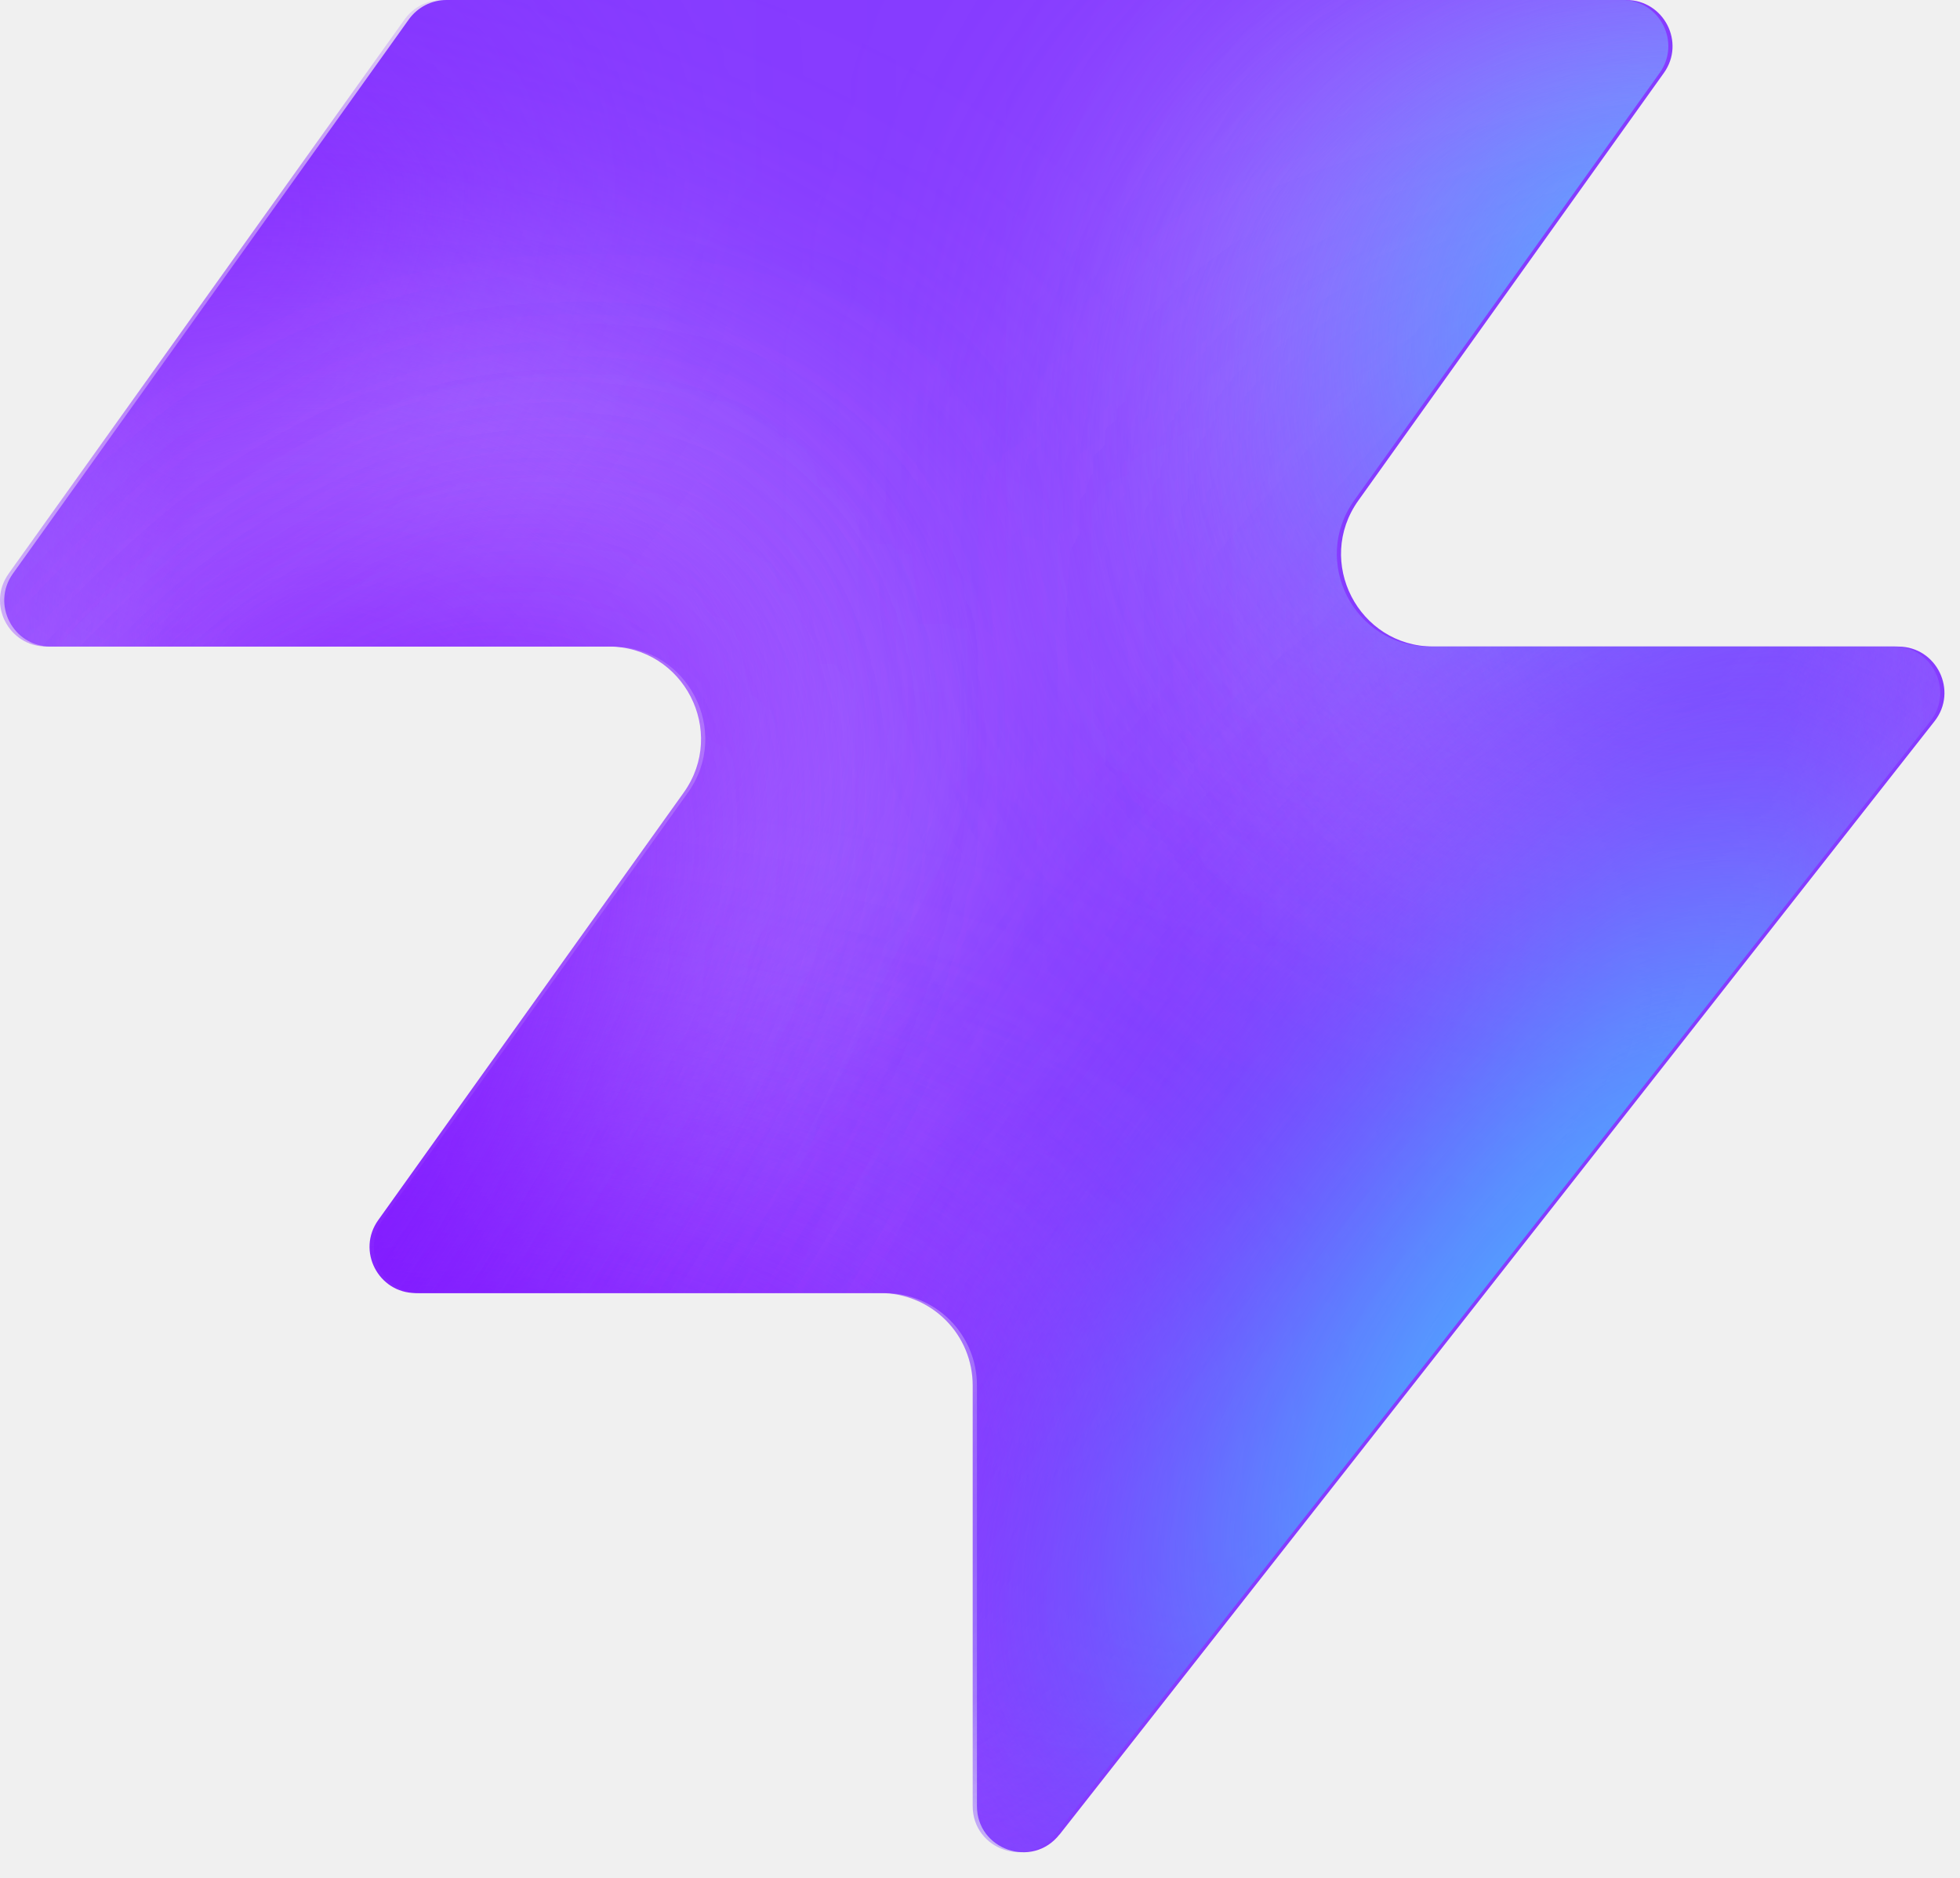
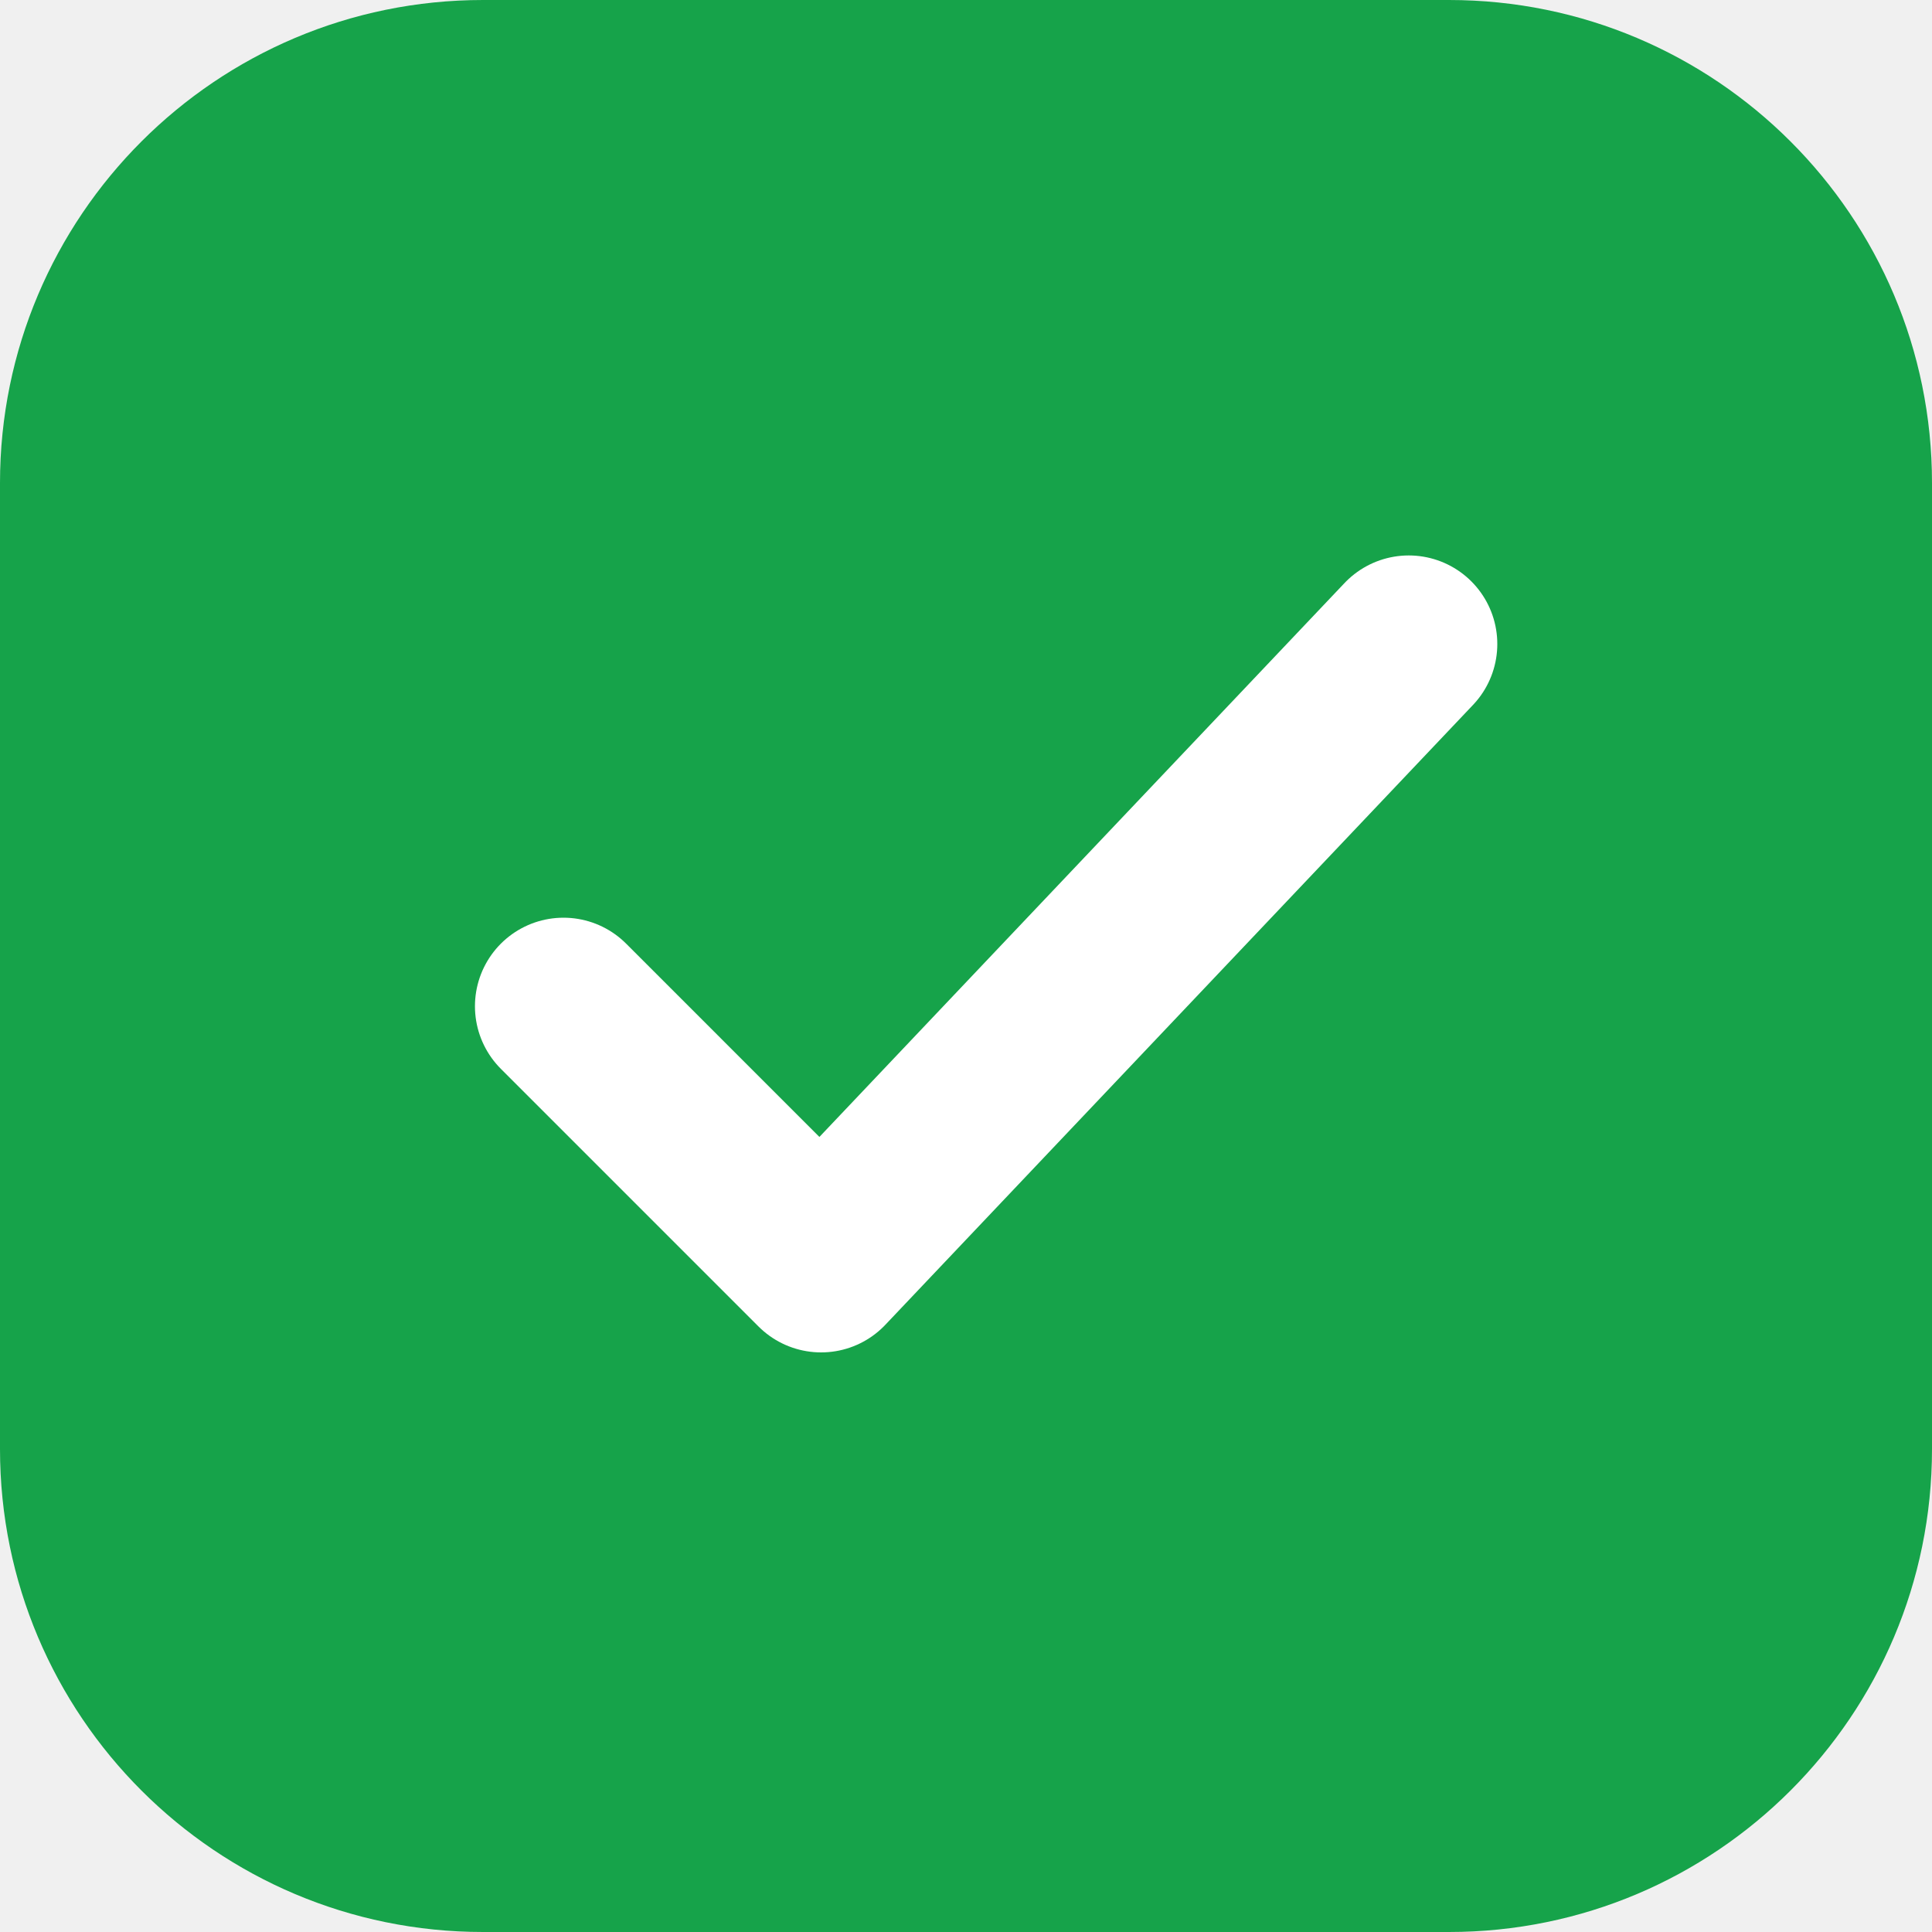
- <svg xmlns="http://www.w3.org/2000/svg" width="48" height="46" fill="none" viewBox="0 0 48 46">
-   <path fill="#863bff" d="M25.946 44.938c-.664.845-2.021.375-2.021-.698V33.937a2.26 2.26 0 0 0-2.262-2.262H10.287c-.92 0-1.456-1.04-.92-1.788l7.48-10.471c1.07-1.497 0-3.578-1.842-3.578H1.237c-.92 0-1.456-1.04-.92-1.788L10.013.474c.214-.297.556-.474.92-.474h28.894c.92 0 1.456 1.04.92 1.788l-7.48 10.471c-1.07 1.498 0 3.579 1.842 3.579h11.377c.943 0 1.473 1.088.89 1.83L25.947 44.94z" style="fill:#863bff;fill:color(display-p3 .525 .23 1);fill-opacity:1" />
-   <mask id="a" width="48" height="46" x="0" y="0" maskUnits="userSpaceOnUse" style="mask-type:alpha">
-     <path fill="#000" d="M25.842 44.938c-.664.844-2.021.375-2.021-.698V33.937a2.26 2.26 0 0 0-2.262-2.262H10.183c-.92 0-1.456-1.04-.92-1.788l7.48-10.471c1.07-1.498 0-3.579-1.842-3.579H1.133c-.92 0-1.456-1.04-.92-1.787L9.91.473c.214-.297.556-.474.92-.474h28.894c.92 0 1.456 1.04.92 1.788l-7.48 10.471c-1.07 1.498 0 3.578 1.842 3.578h11.377c.943 0 1.473 1.088.89 1.832L25.843 44.94z" style="fill:#000;fill-opacity:1" />
-   </mask>
-   <g mask="url(#a)">
-     <g filter="url(#b)">
-       <ellipse cx="5.508" cy="14.704" fill="#ede6ff" rx="5.508" ry="14.704" style="fill:#ede6ff;fill:color(display-p3 .927 .903 1);fill-opacity:1" transform="matrix(.00324 1 1 -.00324 -4.47 31.516)" />
-     </g>
-     <g filter="url(#c)">
-       <ellipse cx="10.399" cy="29.851" fill="#ede6ff" rx="10.399" ry="29.851" style="fill:#ede6ff;fill:color(display-p3 .927 .903 1);fill-opacity:1" transform="matrix(.00324 1 1 -.00324 -39.328 7.883)" />
-     </g>
-     <g filter="url(#d)">
-       <ellipse cx="5.508" cy="30.487" fill="#7e14ff" rx="5.508" ry="30.487" style="fill:#7e14ff;fill:color(display-p3 .492 .077 1);fill-opacity:1" transform="rotate(89.814 -25.913 -14.639)scale(1 -1)" />
-     </g>
-     <g filter="url(#e)">
-       <ellipse cx="5.508" cy="30.599" fill="#7e14ff" rx="5.508" ry="30.599" style="fill:#7e14ff;fill:color(display-p3 .492 .077 1);fill-opacity:1" transform="rotate(89.814 -32.644 -3.334)scale(1 -1)" />
-     </g>
-     <g filter="url(#f)">
-       <ellipse cx="5.508" cy="30.599" fill="#7e14ff" rx="5.508" ry="30.599" style="fill:#7e14ff;fill:color(display-p3 .492 .077 1);fill-opacity:1" transform="matrix(.00324 1 1 -.00324 -34.34 30.47)" />
-     </g>
-     <g filter="url(#g)">
-       <ellipse cx="14.072" cy="22.078" fill="#ede6ff" rx="14.072" ry="22.078" style="fill:#ede6ff;fill:color(display-p3 .927 .903 1);fill-opacity:1" transform="rotate(93.35 24.506 48.493)scale(-1 1)" />
-     </g>
-     <g filter="url(#h)">
-       <ellipse cx="3.47" cy="21.501" fill="#7e14ff" rx="3.47" ry="21.501" style="fill:#7e14ff;fill:color(display-p3 .492 .077 1);fill-opacity:1" transform="rotate(89.009 28.708 47.59)scale(-1 1)" />
-     </g>
-     <g filter="url(#i)">
-       <ellipse cx="3.47" cy="21.501" fill="#7e14ff" rx="3.47" ry="21.501" style="fill:#7e14ff;fill:color(display-p3 .492 .077 1);fill-opacity:1" transform="rotate(89.009 28.708 47.59)scale(-1 1)" />
-     </g>
-     <g filter="url(#j)">
-       <ellipse cx=".387" cy="8.972" fill="#7e14ff" rx="4.407" ry="29.108" style="fill:#7e14ff;fill:color(display-p3 .492 .077 1);fill-opacity:1" transform="rotate(39.51 .387 8.972)" />
-     </g>
-     <g filter="url(#k)">
-       <ellipse cx="47.523" cy="-6.092" fill="#7e14ff" rx="4.407" ry="29.108" style="fill:#7e14ff;fill:color(display-p3 .492 .077 1);fill-opacity:1" transform="rotate(37.892 47.523 -6.092)" />
-     </g>
-     <g filter="url(#l)">
-       <ellipse cx="41.412" cy="6.333" fill="#47bfff" rx="5.971" ry="9.665" style="fill:#47bfff;fill:color(display-p3 .28 .748 1);fill-opacity:1" transform="rotate(37.892 41.412 6.333)" />
-     </g>
-     <g filter="url(#m)">
-       <ellipse cx="-1.879" cy="38.332" fill="#7e14ff" rx="4.407" ry="29.108" style="fill:#7e14ff;fill:color(display-p3 .492 .077 1);fill-opacity:1" transform="rotate(37.892 -1.88 38.332)" />
-     </g>
-     <g filter="url(#n)">
-       <ellipse cx="-1.879" cy="38.332" fill="#7e14ff" rx="4.407" ry="29.108" style="fill:#7e14ff;fill:color(display-p3 .492 .077 1);fill-opacity:1" transform="rotate(37.892 -1.88 38.332)" />
-     </g>
-     <g filter="url(#o)">
-       <ellipse cx="35.651" cy="29.907" fill="#7e14ff" rx="4.407" ry="29.108" style="fill:#7e14ff;fill:color(display-p3 .492 .077 1);fill-opacity:1" transform="rotate(37.892 35.651 29.907)" />
-     </g>
-     <g filter="url(#p)">
-       <ellipse cx="38.418" cy="32.4" fill="#47bfff" rx="5.971" ry="15.297" style="fill:#47bfff;fill:color(display-p3 .28 .748 1);fill-opacity:1" transform="rotate(37.892 38.418 32.4)" />
-     </g>
-   </g>
-   <defs>
-     <filter id="b" width="60.045" height="41.654" x="-19.77" y="16.149" color-interpolation-filters="sRGB" filterUnits="userSpaceOnUse">
-       <feFlood flood-opacity="0" result="BackgroundImageFix" />
-       <feBlend in="SourceGraphic" in2="BackgroundImageFix" result="shape" />
-       <feGaussianBlur result="effect1_foregroundBlur_2002_17158" stdDeviation="7.659" />
-     </filter>
-     <filter id="c" width="90.34" height="51.437" x="-54.613" y="-7.533" color-interpolation-filters="sRGB" filterUnits="userSpaceOnUse">
-       <feFlood flood-opacity="0" result="BackgroundImageFix" />
-       <feBlend in="SourceGraphic" in2="BackgroundImageFix" result="shape" />
-       <feGaussianBlur result="effect1_foregroundBlur_2002_17158" stdDeviation="7.659" />
-     </filter>
-     <filter id="d" width="79.355" height="29.4" x="-49.64" y="2.03" color-interpolation-filters="sRGB" filterUnits="userSpaceOnUse">
-       <feFlood flood-opacity="0" result="BackgroundImageFix" />
-       <feBlend in="SourceGraphic" in2="BackgroundImageFix" result="shape" />
-       <feGaussianBlur result="effect1_foregroundBlur_2002_17158" stdDeviation="4.596" />
-     </filter>
-     <filter id="e" width="79.579" height="29.4" x="-45.045" y="20.029" color-interpolation-filters="sRGB" filterUnits="userSpaceOnUse">
-       <feFlood flood-opacity="0" result="BackgroundImageFix" />
-       <feBlend in="SourceGraphic" in2="BackgroundImageFix" result="shape" />
-       <feGaussianBlur result="effect1_foregroundBlur_2002_17158" stdDeviation="4.596" />
-     </filter>
-     <filter id="f" width="79.579" height="29.4" x="-43.513" y="21.178" color-interpolation-filters="sRGB" filterUnits="userSpaceOnUse">
-       <feFlood flood-opacity="0" result="BackgroundImageFix" />
-       <feBlend in="SourceGraphic" in2="BackgroundImageFix" result="shape" />
-       <feGaussianBlur result="effect1_foregroundBlur_2002_17158" stdDeviation="4.596" />
-     </filter>
-     <filter id="g" width="74.749" height="58.852" x="15.756" y="-17.901" color-interpolation-filters="sRGB" filterUnits="userSpaceOnUse">
-       <feFlood flood-opacity="0" result="BackgroundImageFix" />
-       <feBlend in="SourceGraphic" in2="BackgroundImageFix" result="shape" />
-       <feGaussianBlur result="effect1_foregroundBlur_2002_17158" stdDeviation="7.659" />
-     </filter>
-     <filter id="h" width="61.377" height="25.362" x="23.548" y="2.284" color-interpolation-filters="sRGB" filterUnits="userSpaceOnUse">
-       <feFlood flood-opacity="0" result="BackgroundImageFix" />
-       <feBlend in="SourceGraphic" in2="BackgroundImageFix" result="shape" />
-       <feGaussianBlur result="effect1_foregroundBlur_2002_17158" stdDeviation="4.596" />
-     </filter>
-     <filter id="i" width="61.377" height="25.362" x="23.548" y="2.284" color-interpolation-filters="sRGB" filterUnits="userSpaceOnUse">
-       <feFlood flood-opacity="0" result="BackgroundImageFix" />
-       <feBlend in="SourceGraphic" in2="BackgroundImageFix" result="shape" />
-       <feGaussianBlur result="effect1_foregroundBlur_2002_17158" stdDeviation="4.596" />
-     </filter>
-     <filter id="j" width="56.045" height="63.649" x="-27.636" y="-22.853" color-interpolation-filters="sRGB" filterUnits="userSpaceOnUse">
-       <feFlood flood-opacity="0" result="BackgroundImageFix" />
-       <feBlend in="SourceGraphic" in2="BackgroundImageFix" result="shape" />
-       <feGaussianBlur result="effect1_foregroundBlur_2002_17158" stdDeviation="4.596" />
-     </filter>
-     <filter id="k" width="54.814" height="64.646" x="20.116" y="-38.415" color-interpolation-filters="sRGB" filterUnits="userSpaceOnUse">
-       <feFlood flood-opacity="0" result="BackgroundImageFix" />
-       <feBlend in="SourceGraphic" in2="BackgroundImageFix" result="shape" />
-       <feGaussianBlur result="effect1_foregroundBlur_2002_17158" stdDeviation="4.596" />
-     </filter>
-     <filter id="l" width="33.541" height="35.313" x="24.641" y="-11.323" color-interpolation-filters="sRGB" filterUnits="userSpaceOnUse">
-       <feFlood flood-opacity="0" result="BackgroundImageFix" />
-       <feBlend in="SourceGraphic" in2="BackgroundImageFix" result="shape" />
-       <feGaussianBlur result="effect1_foregroundBlur_2002_17158" stdDeviation="4.596" />
-     </filter>
-     <filter id="m" width="54.814" height="64.646" x="-29.286" y="6.009" color-interpolation-filters="sRGB" filterUnits="userSpaceOnUse">
-       <feFlood flood-opacity="0" result="BackgroundImageFix" />
-       <feBlend in="SourceGraphic" in2="BackgroundImageFix" result="shape" />
-       <feGaussianBlur result="effect1_foregroundBlur_2002_17158" stdDeviation="4.596" />
-     </filter>
-     <filter id="n" width="54.814" height="64.646" x="-29.286" y="6.009" color-interpolation-filters="sRGB" filterUnits="userSpaceOnUse">
-       <feFlood flood-opacity="0" result="BackgroundImageFix" />
-       <feBlend in="SourceGraphic" in2="BackgroundImageFix" result="shape" />
-       <feGaussianBlur result="effect1_foregroundBlur_2002_17158" stdDeviation="4.596" />
-     </filter>
-     <filter id="o" width="54.814" height="64.646" x="8.244" y="-2.416" color-interpolation-filters="sRGB" filterUnits="userSpaceOnUse">
-       <feFlood flood-opacity="0" result="BackgroundImageFix" />
-       <feBlend in="SourceGraphic" in2="BackgroundImageFix" result="shape" />
-       <feGaussianBlur result="effect1_foregroundBlur_2002_17158" stdDeviation="4.596" />
-     </filter>
-     <filter id="p" width="39.409" height="43.623" x="18.713" y="10.588" color-interpolation-filters="sRGB" filterUnits="userSpaceOnUse">
-       <feFlood flood-opacity="0" result="BackgroundImageFix" />
-       <feBlend in="SourceGraphic" in2="BackgroundImageFix" result="shape" />
-       <feGaussianBlur result="effect1_foregroundBlur_2002_17158" stdDeviation="4.596" />
-     </filter>
-   </defs>
+ <svg xmlns="http://www.w3.org/2000/svg" viewBox="0 0 24 24">
+   <rect width="24" height="24" rx="6" fill="#16a34a" />
+   <path d="M7 12.5l3.2 3.2L17.5 8" fill="none" stroke="#ffffff" stroke-width="2.2" stroke-linecap="round" stroke-linejoin="round" />
</svg>
